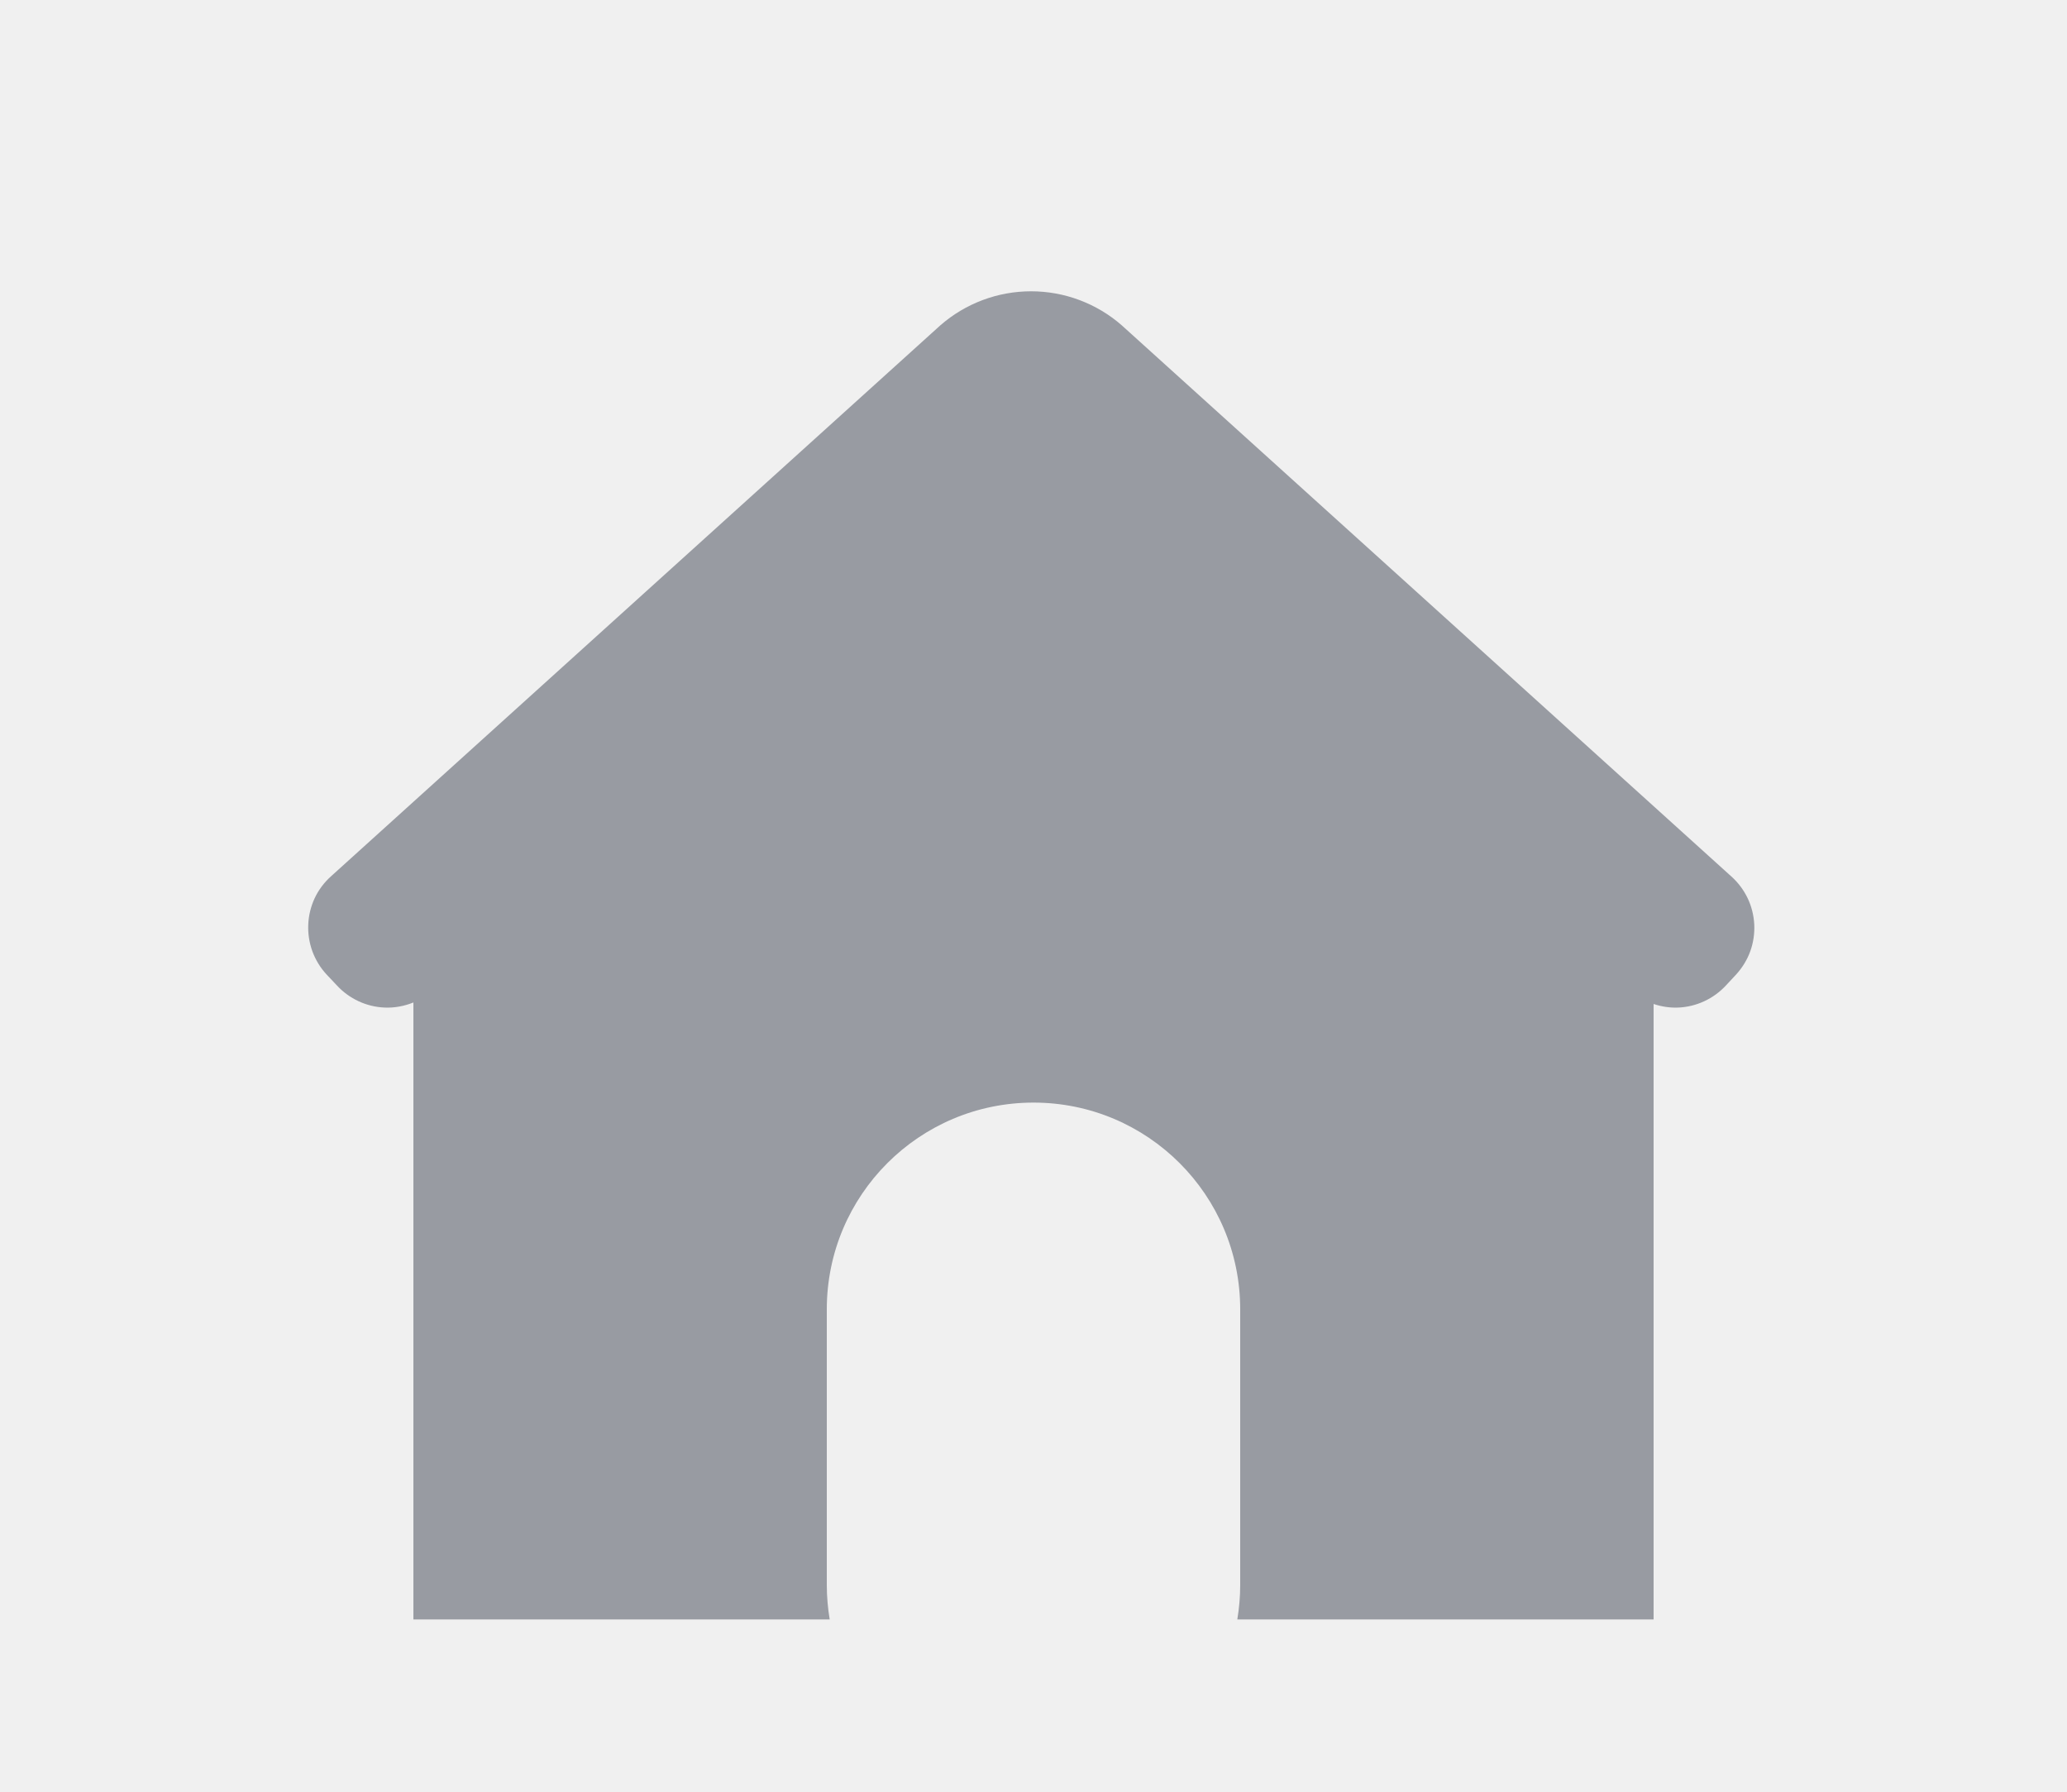
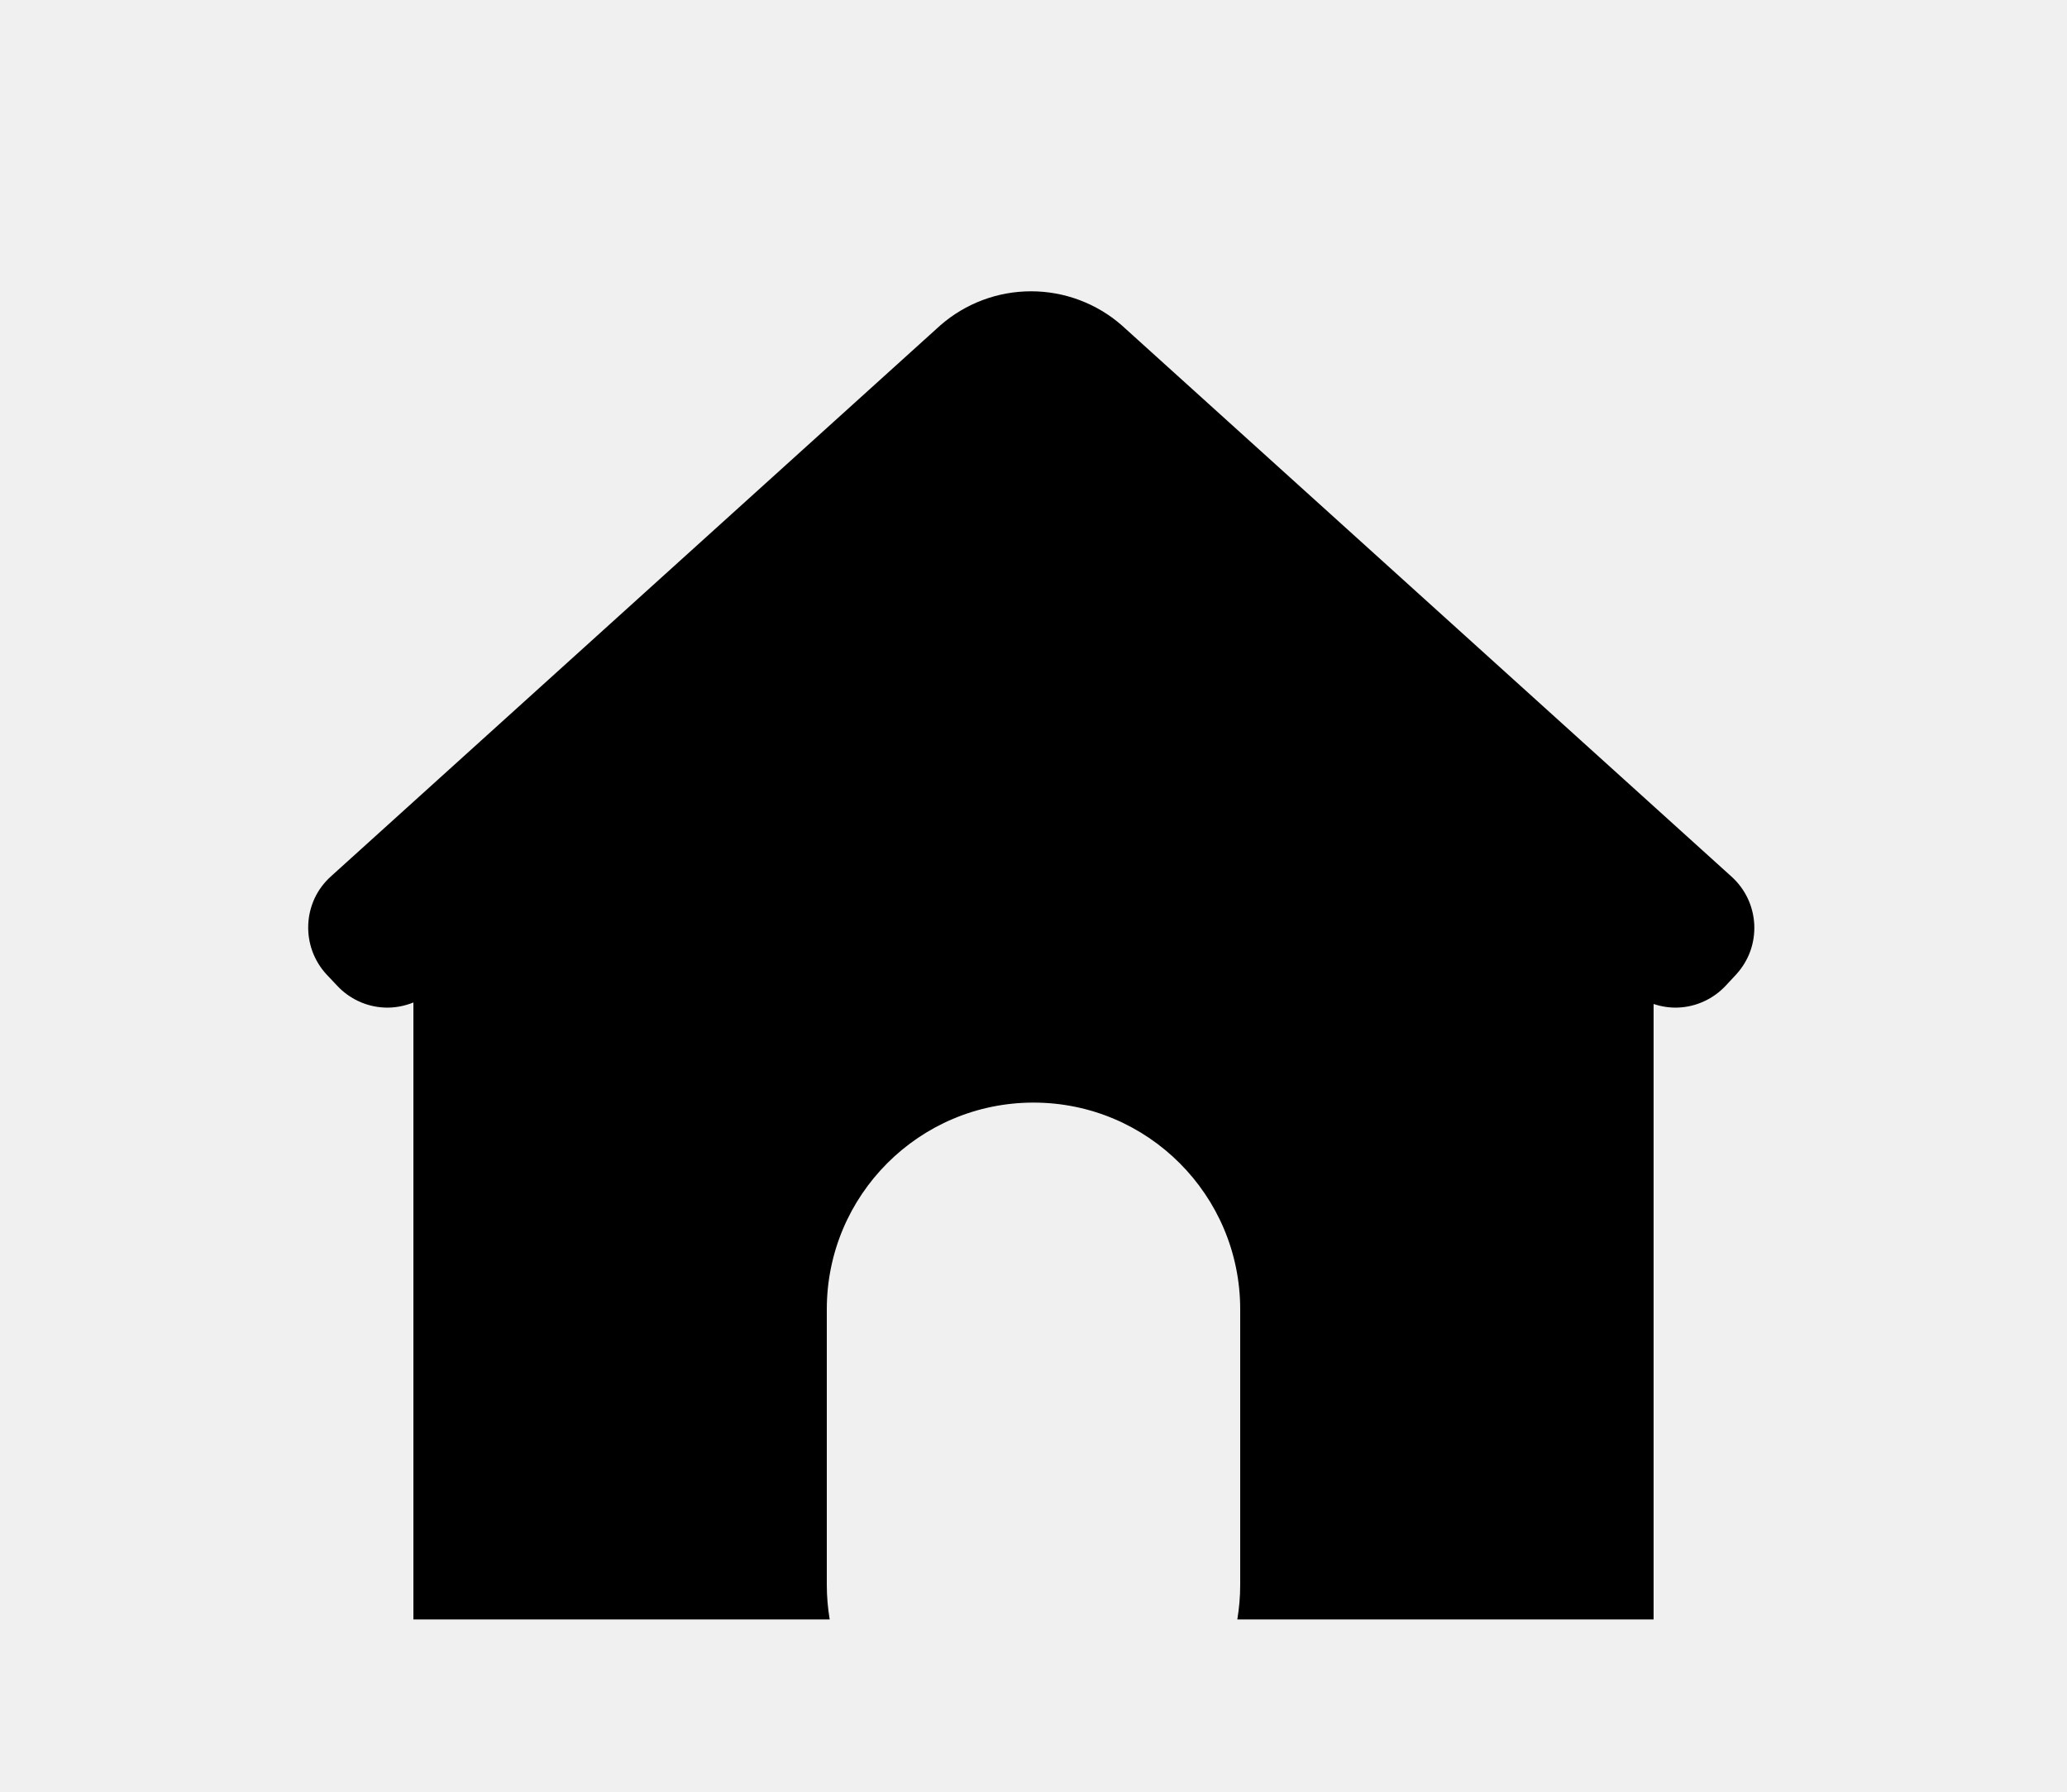
<svg xmlns="http://www.w3.org/2000/svg" width="30" height="26" viewBox="35 7 30 26" fill="none">
  <g clip-path="url(#clip0_541_725)">
-     <path d="M49.965 11.227C50.448 11.227 50.916 11.402 51.28 11.72L60.13 19.72C60.228 19.808 60.308 19.915 60.365 20.034C60.422 20.153 60.454 20.283 60.461 20.415C60.467 20.547 60.448 20.679 60.403 20.804C60.358 20.928 60.288 21.042 60.199 21.14L60.05 21.3C59.87 21.494 59.621 21.61 59.357 21.621C59.235 21.626 59.114 21.607 59 21.569V30.5H52.958C52.985 30.337 53 30.17 53 30V26C53 24.343 51.657 23 50 23C48.343 23 47 24.343 47 26V30C47 30.17 47.015 30.337 47.042 30.5H41V21.547C40.869 21.6 40.726 21.627 40.582 21.621C40.318 21.61 40.069 21.494 39.89 21.3L39.739 21.14C39.649 21.043 39.58 20.929 39.534 20.805C39.489 20.681 39.468 20.549 39.474 20.417C39.479 20.285 39.511 20.156 39.566 20.036C39.622 19.916 39.702 19.809 39.8 19.72L48.649 11.72C49.014 11.402 49.481 11.227 49.965 11.227Z" fill="#989BA2" />
-     <path d="M53.003 48.223H46.958V45.693H53.003V48.223ZM46.001 44.365H49.526V43.77C48.745 43.737 48.146 43.617 47.73 43.408C47.316 43.2 47.111 42.91 47.114 42.539C47.111 42.135 47.357 41.829 47.852 41.621C48.346 41.41 49.058 41.302 49.985 41.299C50.916 41.302 51.628 41.41 52.119 41.621C52.614 41.829 52.86 42.135 52.856 42.539C52.86 42.913 52.655 43.205 52.241 43.413C51.831 43.618 51.235 43.737 50.454 43.77V44.365H53.98V45.098H46.001V44.365ZM46.411 40.273H49.526V39.463H50.454V40.273H53.53V40.986H46.411V40.273ZM52.105 47.51V46.406H47.876V47.51H52.105ZM48.101 42.539C48.097 42.738 48.257 42.889 48.579 42.993C48.905 43.094 49.373 43.145 49.985 43.145C50.601 43.145 51.068 43.094 51.387 42.993C51.709 42.889 51.87 42.738 51.87 42.539C51.87 42.145 51.242 41.943 49.985 41.934C49.367 41.94 48.897 41.994 48.574 42.095C48.255 42.192 48.097 42.34 48.101 42.539Z" fill="#AEB0B6" />
-     <path d="M124.75 10.5C125.855 10.5 126.75 11.395 126.75 12.5V28.5C126.75 29.605 125.855 30.5 124.75 30.5H112.75C111.645 30.5 110.75 29.605 110.75 28.5V12.5C110.75 11.395 111.645 10.5 112.75 10.5H124.75Z" fill="#989BA2" />
+     <path d="M49.965 11.227C50.448 11.227 50.916 11.402 51.28 11.72L60.13 19.72C60.228 19.808 60.308 19.915 60.365 20.034C60.422 20.153 60.454 20.283 60.461 20.415C60.467 20.547 60.448 20.679 60.403 20.804C60.358 20.928 60.288 21.042 60.199 21.14L60.05 21.3C59.87 21.494 59.621 21.61 59.357 21.621C59.235 21.626 59.114 21.607 59 21.569V30.5H52.958C52.985 30.337 53 30.17 53 30V26C53 24.343 51.657 23 50 23C48.343 23 47 24.343 47 26V30C47 30.17 47.015 30.337 47.042 30.5H41V21.547C40.869 21.6 40.726 21.627 40.582 21.621C40.318 21.61 40.069 21.494 39.89 21.3L39.739 21.14C39.649 21.043 39.58 20.929 39.534 20.805C39.489 20.681 39.468 20.549 39.474 20.417C39.479 20.285 39.511 20.156 39.566 20.036C39.622 19.916 39.702 19.809 39.8 19.72L48.649 11.72C49.014 11.402 49.481 11.227 49.965 11.227Z" fill="currentColor" />
+     <path d="M53.003 48.223H46.958V45.693H53.003V48.223ZM46.001 44.365H49.526V43.77C48.745 43.737 48.146 43.617 47.73 43.408C47.316 43.2 47.111 42.91 47.114 42.539C47.111 42.135 47.357 41.829 47.852 41.621C48.346 41.41 49.058 41.302 49.985 41.299C50.916 41.302 51.628 41.41 52.119 41.621C52.614 41.829 52.86 42.135 52.856 42.539C52.86 42.913 52.655 43.205 52.241 43.413C51.831 43.618 51.235 43.737 50.454 43.77V44.365H53.98V45.098H46.001V44.365ZM46.411 40.273H49.526V39.463H50.454V40.273H53.53V40.986H46.411V40.273ZM52.105 47.51V46.406H47.876V47.51H52.105ZM48.101 42.539C48.097 42.738 48.257 42.889 48.579 42.993C48.905 43.094 49.373 43.145 49.985 43.145C50.601 43.145 51.068 43.094 51.387 42.993C51.709 42.889 51.87 42.738 51.87 42.539C51.87 42.145 51.242 41.943 49.985 41.934C49.367 41.94 48.897 41.994 48.574 42.095C48.255 42.192 48.097 42.34 48.101 42.539Z" fill="currentColor" />
+     <path d="M124.75 10.5C125.855 10.5 126.75 11.395 126.75 12.5V28.5C126.75 29.605 125.855 30.5 124.75 30.5H112.75C111.645 30.5 110.75 29.605 110.75 28.5V12.5C110.75 11.395 111.645 10.5 112.75 10.5H124.75Z" fill="currentColor" />
    <line x1="113.4" y1="26.85" x2="124.1" y2="26.85" stroke="white" stroke-width="1.3" stroke-linecap="round" />
    <line x1="113.4" y1="23.85" x2="124.1" y2="23.85" stroke="white" stroke-width="1.3" stroke-linecap="round" />
    <path d="M119.518 14.433L120.046 15.498C120.118 15.646 120.31 15.788 120.472 15.815L121.429 15.976C122.041 16.079 122.185 16.526 121.744 16.968L121 17.718C120.874 17.845 120.805 18.09 120.844 18.265L121.057 19.194C121.225 19.929 120.838 20.213 120.193 19.829L119.296 19.294C119.134 19.197 118.867 19.197 118.702 19.294L117.805 19.829C117.164 20.213 116.774 19.926 116.942 19.194L117.155 18.265C117.194 18.09 117.125 17.845 116.999 17.718L116.255 16.968C115.817 16.526 115.958 16.079 116.57 15.976L117.526 15.815C117.685 15.788 117.877 15.646 117.949 15.498L118.477 14.433C118.765 13.856 119.233 13.856 119.518 14.433Z" fill="white" />
-     <path d="M108.545 45.615H105.01V48.34H104.092V45.615H100.566V44.853H108.545V45.615ZM101.035 43.506C101.579 43.438 102.08 43.297 102.539 43.086C103.001 42.874 103.371 42.619 103.647 42.319C103.924 42.02 104.072 41.709 104.092 41.387H101.318V40.635H104.092V39.58H105.01V40.635H107.783V41.387H105.02C105.036 41.706 105.181 42.015 105.454 42.315C105.728 42.614 106.092 42.871 106.548 43.086C107.007 43.297 107.51 43.438 108.057 43.506L107.725 44.248C107.021 44.15 106.388 43.947 105.825 43.638C105.262 43.325 104.839 42.946 104.556 42.5C104.272 42.949 103.849 43.328 103.286 43.638C102.723 43.947 102.087 44.15 101.377 44.248L101.035 43.506ZM112.275 41.66C112.275 42.028 112.363 42.38 112.539 42.715C112.715 43.05 112.965 43.348 113.291 43.608C113.62 43.866 114.004 44.062 114.443 44.199L113.994 44.932C113.496 44.775 113.062 44.539 112.69 44.224C112.319 43.905 112.033 43.529 111.831 43.096C111.639 43.558 111.356 43.96 110.981 44.302C110.61 44.644 110.169 44.899 109.658 45.068L109.209 44.346C109.648 44.206 110.029 44.001 110.352 43.73C110.677 43.457 110.926 43.141 111.099 42.783C111.271 42.425 111.357 42.051 111.357 41.66V41.455H109.453V40.703H111.357V39.639H112.285V40.703H114.18V41.455H112.275V41.66ZM110.82 45.527H111.748V47.393H116.738V48.145H110.82V45.527ZM113.877 42.236H115.576V39.59H116.504V46.103H115.576V42.988H113.877V42.236ZM127.422 41.777H128.457V42.539H127.422V44.912H126.523V39.58H127.422V41.777ZM120.498 40.205H121.26V41.494H122.139V40.205H122.9V44.258H120.498V40.205ZM122.139 43.516V42.236H121.26V43.516H122.139ZM121.504 46.69C121.504 46.351 121.623 46.061 121.86 45.82C122.101 45.576 122.446 45.391 122.896 45.264C123.345 45.133 123.877 45.068 124.492 45.068C125.107 45.068 125.64 45.133 126.089 45.264C126.538 45.391 126.883 45.576 127.124 45.82C127.368 46.061 127.49 46.351 127.49 46.69C127.49 47.028 127.368 47.319 127.124 47.563C126.883 47.808 126.538 47.993 126.089 48.12C125.64 48.247 125.107 48.31 124.492 48.31C123.877 48.31 123.345 48.247 122.896 48.12C122.446 47.993 122.101 47.808 121.86 47.563C121.623 47.323 121.504 47.031 121.504 46.69ZM122.451 46.69C122.445 46.973 122.62 47.194 122.979 47.353C123.337 47.513 123.841 47.594 124.492 47.598C125.14 47.594 125.645 47.513 126.006 47.353C126.367 47.194 126.549 46.973 126.553 46.69C126.549 46.403 126.367 46.182 126.006 46.025C125.648 45.869 125.143 45.791 124.492 45.791C123.838 45.791 123.333 45.869 122.979 46.025C122.624 46.182 122.448 46.403 122.451 46.69ZM123.398 40.205H124.17V41.494H125.039V40.205H125.811V44.258H123.398V40.205ZM125.039 43.516V42.236H124.17V43.516H125.039ZM132.178 40.977C132.178 41.338 132.267 41.685 132.446 42.017C132.625 42.349 132.881 42.642 133.213 42.895C133.545 43.146 133.932 43.337 134.375 43.467L133.906 44.19C133.402 44.033 132.961 43.797 132.583 43.481C132.205 43.162 131.916 42.786 131.714 42.353C131.515 42.819 131.226 43.224 130.845 43.569C130.464 43.914 130.013 44.173 129.492 44.346L129.023 43.613C129.469 43.477 129.858 43.275 130.19 43.008C130.526 42.738 130.785 42.427 130.967 42.075C131.149 41.724 131.24 41.357 131.24 40.977V40.879H129.277V40.127H134.102V40.879H132.178V40.977ZM130.469 44.727H131.377V45.703H135.273V44.727H136.191V48.223H130.469V44.727ZM135.273 47.471V46.435H131.377V47.471H135.273ZM135.264 39.58H136.191V44.316H135.264V39.58Z" fill="#AEB0B6" />
-     <path d="M195 18.364C195 24.091 187.5 30.5 187.5 30.5C187.5 30.5 180 24.091 180 18.364C180 16.411 180.79 14.538 182.197 13.157C183.603 11.776 185.511 11 187.5 11C189.489 11 191.397 11.776 192.803 13.157C194.21 14.538 195 16.411 195 18.364Z" fill="#989BA2" />
+     <path d="M108.545 45.615H105.01V48.34H104.092V45.615H100.566V44.853H108.545V45.615ZM101.035 43.506C101.579 43.438 102.08 43.297 102.539 43.086C103.001 42.874 103.371 42.619 103.647 42.319C103.924 42.02 104.072 41.709 104.092 41.387H101.318V40.635H104.092V39.58H105.01V40.635H107.783V41.387H105.02C105.036 41.706 105.181 42.015 105.454 42.315C105.728 42.614 106.092 42.871 106.548 43.086C107.007 43.297 107.51 43.438 108.057 43.506L107.725 44.248C107.021 44.15 106.388 43.947 105.825 43.638C105.262 43.325 104.839 42.946 104.556 42.5C104.272 42.949 103.849 43.328 103.286 43.638C102.723 43.947 102.087 44.15 101.377 44.248L101.035 43.506ZM112.275 41.66C112.275 42.028 112.363 42.38 112.539 42.715C112.715 43.05 112.965 43.348 113.291 43.608C113.62 43.866 114.004 44.062 114.443 44.199L113.994 44.932C113.496 44.775 113.062 44.539 112.69 44.224C112.319 43.905 112.033 43.529 111.831 43.096C111.639 43.558 111.356 43.96 110.981 44.302C110.61 44.644 110.169 44.899 109.658 45.068L109.209 44.346C109.648 44.206 110.029 44.001 110.352 43.73C110.677 43.457 110.926 43.141 111.099 42.783C111.271 42.425 111.357 42.051 111.357 41.66V41.455H109.453V40.703H111.357V39.639H112.285V40.703H114.18V41.455H112.275V41.66ZM110.82 45.527H111.748V47.393H116.738V48.145H110.82V45.527ZM113.877 42.236H115.576V39.59H116.504V46.103H115.576V42.988H113.877V42.236ZM127.422 41.777H128.457V42.539H127.422V44.912H126.523V39.58H127.422V41.777ZM120.498 40.205H121.26V41.494H122.139V40.205H122.9V44.258H120.498V40.205ZM122.139 43.516V42.236H121.26V43.516H122.139ZM121.504 46.69C121.504 46.351 121.623 46.061 121.86 45.82C122.101 45.576 122.446 45.391 122.896 45.264C123.345 45.133 123.877 45.068 124.492 45.068C125.107 45.068 125.64 45.133 126.089 45.264C126.538 45.391 126.883 45.576 127.124 45.82C127.368 46.061 127.49 46.351 127.49 46.69C127.49 47.028 127.368 47.319 127.124 47.563C126.883 47.808 126.538 47.993 126.089 48.12C125.64 48.247 125.107 48.31 124.492 48.31C123.877 48.31 123.345 48.247 122.896 48.12C122.446 47.993 122.101 47.808 121.86 47.563C121.623 47.323 121.504 47.031 121.504 46.69ZM122.451 46.69C122.445 46.973 122.62 47.194 122.979 47.353C123.337 47.513 123.841 47.594 124.492 47.598C125.14 47.594 125.645 47.513 126.006 47.353C126.367 47.194 126.549 46.973 126.553 46.69C126.549 46.403 126.367 46.182 126.006 46.025C125.648 45.869 125.143 45.791 124.492 45.791C123.838 45.791 123.333 45.869 122.979 46.025C122.624 46.182 122.448 46.403 122.451 46.69ZM123.398 40.205H124.17V41.494H125.039V40.205H125.811V44.258H123.398V40.205ZM125.039 43.516V42.236H124.17V43.516H125.039ZM132.178 40.977C132.178 41.338 132.267 41.685 132.446 42.017C132.625 42.349 132.881 42.642 133.213 42.895C133.545 43.146 133.932 43.337 134.375 43.467L133.906 44.19C133.402 44.033 132.961 43.797 132.583 43.481C132.205 43.162 131.916 42.786 131.714 42.353C131.515 42.819 131.226 43.224 130.845 43.569C130.464 43.914 130.013 44.173 129.492 44.346L129.023 43.613C129.469 43.477 129.858 43.275 130.19 43.008C130.526 42.738 130.785 42.427 130.967 42.075C131.149 41.724 131.24 41.357 131.24 40.977V40.879H129.277V40.127H134.102V40.879H132.178V40.977ZM130.469 44.727H131.377V45.703H135.273V44.727H136.191V48.223H130.469V44.727ZM135.273 47.471V46.435H131.377V47.471H135.273ZM135.264 39.58H136.191V44.316H135.264V39.58Z" fill="currentColor" />
+     <path d="M195 18.364C195 24.091 187.5 30.5 187.5 30.5C187.5 30.5 180 24.091 180 18.364C180 16.411 180.79 14.538 182.197 13.157C183.603 11.776 185.511 11 187.5 11C189.489 11 191.397 11.776 192.803 13.157C194.21 14.538 195 16.411 195 18.364Z" fill="currentColor" />
    <path d="M187.5 20.818C188.881 20.818 190 19.719 190 18.364C190 17.008 188.881 15.909 187.5 15.909C186.119 15.909 185 17.008 185 18.364C185 19.719 186.119 20.818 187.5 20.818Z" fill="white" />
-     <path d="M176.445 41.777H177.48V42.539H176.445V44.912H175.547V39.58H176.445V41.777ZM169.521 40.205H170.283V41.494H171.162V40.205H171.924V44.258H169.521V40.205ZM171.162 43.516V42.236H170.283V43.516H171.162ZM170.527 46.69C170.527 46.351 170.646 46.061 170.884 45.82C171.125 45.576 171.47 45.391 171.919 45.264C172.368 45.133 172.9 45.068 173.516 45.068C174.131 45.068 174.663 45.133 175.112 45.264C175.562 45.391 175.907 45.576 176.147 45.82C176.392 46.061 176.514 46.351 176.514 46.69C176.514 47.028 176.392 47.319 176.147 47.563C175.907 47.808 175.562 47.993 175.112 48.12C174.663 48.247 174.131 48.31 173.516 48.31C172.9 48.31 172.368 48.247 171.919 48.12C171.47 47.993 171.125 47.808 170.884 47.563C170.646 47.323 170.527 47.031 170.527 46.69ZM171.475 46.69C171.468 46.973 171.644 47.194 172.002 47.353C172.36 47.513 172.865 47.594 173.516 47.598C174.163 47.594 174.668 47.513 175.029 47.353C175.391 47.194 175.573 46.973 175.576 46.69C175.573 46.403 175.391 46.182 175.029 46.025C174.671 45.869 174.167 45.791 173.516 45.791C172.861 45.791 172.357 45.869 172.002 46.025C171.647 46.182 171.471 46.403 171.475 46.69ZM172.422 40.205H173.193V41.494H174.062V40.205H174.834V44.258H172.422V40.205ZM174.062 43.516V42.236H173.193V43.516H174.062ZM181.201 40.977C181.201 41.338 181.291 41.685 181.47 42.017C181.649 42.349 181.904 42.642 182.236 42.895C182.568 43.146 182.956 43.337 183.398 43.467L182.93 44.19C182.425 44.033 181.984 43.797 181.606 43.481C181.229 43.162 180.939 42.786 180.737 42.353C180.539 42.819 180.249 43.224 179.868 43.569C179.487 43.914 179.036 44.173 178.516 44.346L178.047 43.613C178.493 43.477 178.882 43.275 179.214 43.008C179.549 42.738 179.808 42.427 179.99 42.075C180.173 41.724 180.264 41.357 180.264 40.977V40.879H178.301V40.127H183.125V40.879H181.201V40.977ZM179.492 44.727H180.4V45.703H184.297V44.727H185.215V48.223H179.492V44.727ZM184.297 47.471V46.435H180.4V47.471H184.297ZM184.287 39.58H185.215V44.316H184.287V39.58ZM192.109 41.387C192.109 41.719 192.194 42.038 192.363 42.344C192.536 42.65 192.782 42.922 193.101 43.159C193.423 43.394 193.802 43.571 194.238 43.691L193.818 44.404C193.317 44.261 192.881 44.045 192.51 43.755C192.142 43.462 191.859 43.115 191.66 42.715C191.465 43.154 191.18 43.535 190.806 43.857C190.431 44.176 189.987 44.414 189.473 44.57L189.023 43.838C189.463 43.714 189.845 43.529 190.171 43.281C190.5 43.034 190.752 42.747 190.928 42.422C191.104 42.093 191.191 41.748 191.191 41.387V41.289H189.287V40.547H191.191V39.541H192.119V40.547H194.014V41.289H192.109V41.387ZM189.893 47.578C190.378 47.51 190.819 47.389 191.216 47.217C191.613 47.044 191.935 46.836 192.183 46.592C192.433 46.348 192.586 46.087 192.642 45.81H190.244V45.068H196.055V45.81H193.662C193.714 46.081 193.866 46.34 194.116 46.587C194.37 46.831 194.696 47.041 195.093 47.217C195.493 47.393 195.934 47.516 196.416 47.588L196.074 48.301C195.407 48.197 194.814 48 194.297 47.71C193.783 47.42 193.398 47.069 193.145 46.655C192.894 47.069 192.513 47.419 192.002 47.705C191.491 47.992 190.902 48.187 190.234 48.291L189.893 47.578ZM194.99 39.58H195.918V41.68H197.188V42.451H195.918V44.629H194.99V39.58ZM204.961 48.33H204.023V39.58H204.961V48.33ZM197.773 45.986C198.919 45.44 199.79 44.774 200.386 43.989C200.981 43.205 201.325 42.295 201.416 41.26H198.193V40.518H202.354C202.354 41.872 202.03 43.075 201.382 44.126C200.737 45.177 199.697 46.048 198.262 46.738L197.773 45.986Z" fill="#AEB0B6" />
-     <path d="M247 12H265H247Z" fill="#989BA2" />
-     <path d="M247 12H265" stroke="#989BA2" stroke-width="1.7" stroke-linecap="round" stroke-linejoin="round" />
-     <path d="M249 12V22.389C249 24.589 249.402 24.307 251.266 25.439L254.079 27.148C255.015 27.716 255.483 28 256 28C256.517 28 256.985 27.716 257.921 27.148L260.734 25.439C262.598 24.307 263 24.589 263 22.389V12" fill="#989BA2" />
-     <path d="M249 12V22.389C249 24.589 249.402 24.307 251.266 25.439L254.079 27.148C255.015 27.716 255.483 28 256 28C256.517 28 256.985 27.716 257.921 27.148L260.734 25.439C262.598 24.307 263 24.589 263 22.389V12" stroke="#989BA2" stroke-width="1.729" stroke-linecap="round" stroke-linejoin="round" />
+     <path d="M176.445 41.777H177.48V42.539H176.445V44.912H175.547V39.58H176.445V41.777ZM169.521 40.205H170.283V41.494H171.162V40.205H171.924V44.258H169.521V40.205ZM171.162 43.516V42.236H170.283V43.516H171.162ZM170.527 46.69C170.527 46.351 170.646 46.061 170.884 45.82C171.125 45.576 171.47 45.391 171.919 45.264C172.368 45.133 172.9 45.068 173.516 45.068C174.131 45.068 174.663 45.133 175.112 45.264C175.562 45.391 175.907 45.576 176.147 45.82C176.392 46.061 176.514 46.351 176.514 46.69C176.514 47.028 176.392 47.319 176.147 47.563C175.907 47.808 175.562 47.993 175.112 48.12C174.663 48.247 174.131 48.31 173.516 48.31C172.9 48.31 172.368 48.247 171.919 48.12C171.47 47.993 171.125 47.808 170.884 47.563C170.646 47.323 170.527 47.031 170.527 46.69ZM171.475 46.69C171.468 46.973 171.644 47.194 172.002 47.353C172.36 47.513 172.865 47.594 173.516 47.598C174.163 47.594 174.668 47.513 175.029 47.353C175.391 47.194 175.573 46.973 175.576 46.69C175.573 46.403 175.391 46.182 175.029 46.025C174.671 45.869 174.167 45.791 173.516 45.791C172.861 45.791 172.357 45.869 172.002 46.025C171.647 46.182 171.471 46.403 171.475 46.69ZM172.422 40.205H173.193V41.494H174.062V40.205H174.834V44.258H172.422V40.205ZM174.062 43.516V42.236H173.193V43.516H174.062ZM181.201 40.977C181.201 41.338 181.291 41.685 181.47 42.017C181.649 42.349 181.904 42.642 182.236 42.895C182.568 43.146 182.956 43.337 183.398 43.467L182.93 44.19C182.425 44.033 181.984 43.797 181.606 43.481C181.229 43.162 180.939 42.786 180.737 42.353C180.539 42.819 180.249 43.224 179.868 43.569C179.487 43.914 179.036 44.173 178.516 44.346L178.047 43.613C178.493 43.477 178.882 43.275 179.214 43.008C179.549 42.738 179.808 42.427 179.99 42.075C180.173 41.724 180.264 41.357 180.264 40.977V40.879H178.301V40.127H183.125V40.879H181.201V40.977ZM179.492 44.727H180.4V45.703H184.297V44.727H185.215V48.223H179.492V44.727ZM184.297 47.471V46.435H180.4V47.471H184.297ZM184.287 39.58H185.215V44.316H184.287V39.58ZM192.109 41.387C192.109 41.719 192.194 42.038 192.363 42.344C192.536 42.65 192.782 42.922 193.101 43.159C193.423 43.394 193.802 43.571 194.238 43.691L193.818 44.404C193.317 44.261 192.881 44.045 192.51 43.755C192.142 43.462 191.859 43.115 191.66 42.715C191.465 43.154 191.18 43.535 190.806 43.857C190.431 44.176 189.987 44.414 189.473 44.57L189.023 43.838C189.463 43.714 189.845 43.529 190.171 43.281C190.5 43.034 190.752 42.747 190.928 42.422C191.104 42.093 191.191 41.748 191.191 41.387V41.289H189.287V40.547H191.191V39.541H192.119V40.547H194.014V41.289H192.109V41.387ZM189.893 47.578C190.378 47.51 190.819 47.389 191.216 47.217C191.613 47.044 191.935 46.836 192.183 46.592C192.433 46.348 192.586 46.087 192.642 45.81H190.244V45.068H196.055V45.81H193.662C193.714 46.081 193.866 46.34 194.116 46.587C194.37 46.831 194.696 47.041 195.093 47.217C195.493 47.393 195.934 47.516 196.416 47.588L196.074 48.301C195.407 48.197 194.814 48 194.297 47.71C193.783 47.42 193.398 47.069 193.145 46.655C192.894 47.069 192.513 47.419 192.002 47.705C191.491 47.992 190.902 48.187 190.234 48.291L189.893 47.578ZM194.99 39.58H195.918V41.68H197.188V42.451H195.918V44.629H194.99V39.58ZM204.961 48.33H204.023V39.58H204.961V48.33ZM197.773 45.986C198.919 45.44 199.79 44.774 200.386 43.989C200.981 43.205 201.325 42.295 201.416 41.26H198.193V40.518H202.354C202.354 41.872 202.03 43.075 201.382 44.126C200.737 45.177 199.697 46.048 198.262 46.738L197.773 45.986Z" fill="currentColor" />
+     <path d="M247 12H265H247Z" fill="currentColor" />
+     <path d="M247 12H265" stroke="currentColor" stroke-width="1.7" stroke-linecap="round" stroke-linejoin="round" />
+     <path d="M249 12V22.389C249 24.589 249.402 24.307 251.266 25.439L254.079 27.148C255.015 27.716 255.483 28 256 28C256.517 28 256.985 27.716 257.921 27.148L260.734 25.439C262.598 24.307 263 24.589 263 22.389V12" fill="currentColor" />
+     <path d="M249 12V22.389C249 24.589 249.402 24.307 251.266 25.439L254.079 27.148C255.015 27.716 255.483 28 256 28C256.517 28 256.985 27.716 257.921 27.148L260.734 25.439C262.598 24.307 263 24.589 263 22.389V12" stroke="currentColor" stroke-width="1.729" stroke-linecap="round" stroke-linejoin="round" />
    <path d="M256.518 16.433L257.046 17.498C257.118 17.646 257.31 17.788 257.472 17.815L258.429 17.976C259.041 18.079 259.185 18.526 258.744 18.968L258 19.718C257.874 19.845 257.805 20.09 257.844 20.265L258.057 21.194C258.225 21.929 257.838 22.213 257.193 21.829L256.296 21.294C256.134 21.197 255.867 21.197 255.702 21.294L254.805 21.829C254.164 22.213 253.774 21.926 253.942 21.194L254.155 20.265C254.194 20.09 254.125 19.845 253.999 19.718L253.255 18.968C252.817 18.526 252.958 18.079 253.57 17.976L254.526 17.815C254.685 17.788 254.877 17.646 254.949 17.498L255.477 16.433C255.765 15.856 256.233 15.856 256.518 16.433Z" fill="white" />
-     <path d="M242.051 40.107C242.669 40.107 243.224 40.205 243.716 40.4C244.207 40.596 244.591 40.869 244.868 41.221C245.145 41.569 245.283 41.973 245.283 42.432C245.283 42.861 245.166 43.244 244.932 43.579C244.697 43.911 244.37 44.178 243.95 44.38C243.534 44.578 243.053 44.7 242.51 44.746V46.465H246.074V47.236H238.066V46.465H241.592V44.746C241.051 44.7 240.571 44.578 240.151 44.38C239.735 44.178 239.409 43.91 239.175 43.574C238.944 43.239 238.828 42.858 238.828 42.432C238.828 41.976 238.966 41.572 239.243 41.221C239.52 40.869 239.902 40.596 240.391 40.4C240.879 40.205 241.432 40.107 242.051 40.107ZM239.727 42.432C239.727 42.754 239.826 43.035 240.024 43.276C240.223 43.517 240.498 43.703 240.85 43.833C241.201 43.963 241.602 44.03 242.051 44.033C242.503 44.03 242.905 43.963 243.257 43.833C243.608 43.703 243.883 43.517 244.082 43.276C244.284 43.035 244.385 42.754 244.385 42.432C244.385 42.119 244.284 41.844 244.082 41.606C243.883 41.369 243.607 41.187 243.252 41.06C242.9 40.929 242.5 40.866 242.051 40.869C241.605 40.866 241.204 40.929 240.85 41.06C240.498 41.187 240.223 41.37 240.024 41.611C239.826 41.849 239.727 42.122 239.727 42.432ZM253.77 42.324H247.764V39.707H248.672V41.572H253.77V42.324ZM246.699 43.096H254.707V43.838H246.699V43.096ZM247.676 44.541H253.701V46.68H248.623V47.49H254.004V48.223H247.695V45.996H252.783V45.264H247.676V44.541ZM258.203 40.205C258.659 40.205 259.067 40.293 259.429 40.469C259.79 40.641 260.073 40.887 260.278 41.206C260.483 41.522 260.586 41.882 260.586 42.285C260.586 42.689 260.483 43.05 260.278 43.369C260.073 43.685 259.79 43.932 259.429 44.111C259.067 44.287 258.659 44.375 258.203 44.375C257.747 44.375 257.337 44.287 256.973 44.111C256.611 43.932 256.328 43.685 256.123 43.369C255.921 43.05 255.82 42.689 255.82 42.285C255.82 41.882 255.921 41.522 256.123 41.206C256.328 40.89 256.611 40.645 256.973 40.469C257.337 40.293 257.747 40.205 258.203 40.205ZM255.4 45.693C256.501 45.693 257.516 45.675 258.447 45.64C259.378 45.604 260.267 45.524 261.113 45.4L261.182 46.074C260.309 46.243 259.422 46.351 258.521 46.397C257.622 46.442 256.621 46.465 255.518 46.465L255.4 45.693ZM256.738 42.285C256.735 42.539 256.795 42.764 256.919 42.959C257.046 43.151 257.22 43.301 257.441 43.408C257.666 43.512 257.92 43.565 258.203 43.565C258.486 43.565 258.739 43.512 258.96 43.408C259.185 43.301 259.36 43.151 259.487 42.959C259.614 42.764 259.678 42.539 259.678 42.285C259.678 42.035 259.614 41.813 259.487 41.621C259.36 41.426 259.185 41.274 258.96 41.167C258.735 41.06 258.483 41.006 258.203 41.006C257.92 41.006 257.666 41.06 257.441 41.167C257.22 41.274 257.046 41.426 256.919 41.621C256.795 41.813 256.735 42.035 256.738 42.285ZM261.66 39.58H262.588V48.35H261.66V39.58ZM273.564 41.777H274.6V42.539H273.564V44.912H272.666V39.58H273.564V41.777ZM266.641 40.205H267.402V41.494H268.281V40.205H269.043V44.258H266.641V40.205ZM268.281 43.516V42.236H267.402V43.516H268.281ZM267.646 46.69C267.646 46.351 267.765 46.061 268.003 45.82C268.244 45.576 268.589 45.391 269.038 45.264C269.487 45.133 270.02 45.068 270.635 45.068C271.25 45.068 271.782 45.133 272.231 45.264C272.681 45.391 273.026 45.576 273.267 45.82C273.511 46.061 273.633 46.351 273.633 46.69C273.633 47.028 273.511 47.319 273.267 47.563C273.026 47.808 272.681 47.993 272.231 48.12C271.782 48.247 271.25 48.31 270.635 48.31C270.02 48.31 269.487 48.247 269.038 48.12C268.589 47.993 268.244 47.808 268.003 47.563C267.765 47.323 267.646 47.031 267.646 46.69ZM268.594 46.69C268.587 46.973 268.763 47.194 269.121 47.353C269.479 47.513 269.984 47.594 270.635 47.598C271.283 47.594 271.787 47.513 272.148 47.353C272.51 47.194 272.692 46.973 272.695 46.69C272.692 46.403 272.51 46.182 272.148 46.025C271.79 45.869 271.286 45.791 270.635 45.791C269.98 45.791 269.476 45.869 269.121 46.025C268.766 46.182 268.59 46.403 268.594 46.69ZM269.541 40.205H270.312V41.494H271.182V40.205H271.953V44.258H269.541V40.205ZM271.182 43.516V42.236H270.312V43.516H271.182Z" fill="#AEB0B6" />
-     <path d="M329.202 13L332.546 16.344L321.693 27.187L318 27.499L318.359 23.853L329.202 13Z" fill="#989BA2" />
-     <path d="M331.273 17.621L327.93 14.277L329.942 12.275C330.118 12.099 330.358 12 330.607 12C330.857 12 331.096 12.099 331.273 12.275L333.276 14.277C333.364 14.365 333.435 14.469 333.482 14.584C333.53 14.7 333.555 14.823 333.555 14.948C333.555 15.072 333.53 15.196 333.482 15.311C333.435 15.426 333.364 15.53 333.276 15.618L331.273 17.621Z" fill="#989BA2" />
-     <path fill-rule="evenodd" clip-rule="evenodd" d="M316 29.35C316 28.881 316.448 28.5 317 28.5H333C333.552 28.5 334 28.881 334 29.35C334 29.82 333.552 30.2 333 30.2H317C316.448 30.2 316 29.82 316 29.35Z" fill="#989BA2" />
-     <path d="M314.99 43.779H313.633V48.32H312.705V39.58H313.633V43.018H314.99V43.779ZM307.148 40.43H308.066V45.352C309.404 45.345 310.7 45.215 311.953 44.961L312.061 45.742C311.351 45.882 310.653 45.981 309.966 46.04C309.279 46.099 308.581 46.126 307.871 46.123H307.148V40.43ZM318.311 40.205C318.766 40.205 319.175 40.293 319.536 40.469C319.897 40.641 320.181 40.887 320.386 41.206C320.591 41.522 320.693 41.882 320.693 42.285C320.693 42.689 320.591 43.05 320.386 43.369C320.181 43.685 319.897 43.932 319.536 44.111C319.175 44.287 318.766 44.375 318.311 44.375C317.855 44.375 317.445 44.287 317.08 44.111C316.719 43.932 316.436 43.685 316.23 43.369C316.029 43.05 315.928 42.689 315.928 42.285C315.928 41.882 316.029 41.522 316.23 41.206C316.436 40.89 316.719 40.645 317.08 40.469C317.445 40.293 317.855 40.205 318.311 40.205ZM315.508 45.693C316.608 45.693 317.624 45.675 318.555 45.64C319.486 45.604 320.374 45.524 321.221 45.4L321.289 46.074C320.417 46.243 319.53 46.351 318.628 46.397C317.729 46.442 316.729 46.465 315.625 46.465L315.508 45.693ZM316.846 42.285C316.842 42.539 316.903 42.764 317.026 42.959C317.153 43.151 317.327 43.301 317.549 43.408C317.773 43.512 318.027 43.565 318.311 43.565C318.594 43.565 318.846 43.512 319.067 43.408C319.292 43.301 319.468 43.151 319.595 42.959C319.722 42.764 319.785 42.539 319.785 42.285C319.785 42.035 319.722 41.813 319.595 41.621C319.468 41.426 319.292 41.274 319.067 41.167C318.843 41.06 318.59 41.006 318.311 41.006C318.027 41.006 317.773 41.06 317.549 41.167C317.327 41.274 317.153 41.426 317.026 41.621C316.903 41.813 316.842 42.035 316.846 42.285ZM321.768 39.58H322.695V48.35H321.768V39.58ZM333.818 48.33H332.881V39.58H333.818V48.33ZM326.631 45.986C327.777 45.44 328.647 44.774 329.243 43.989C329.839 43.205 330.182 42.295 330.273 41.26H327.051V40.518H331.211C331.211 41.872 330.887 43.075 330.239 44.126C329.595 45.177 328.555 46.048 327.119 46.738L326.631 45.986ZM343.184 45.107H335.176V44.355H338.721V43.525H336.201V41.299H341.25V40.518H336.182V39.785H342.178V41.982H337.119V42.803H342.354V43.525H339.639V44.355H343.184V45.107ZM336.074 45.723H342.227V48.262H341.289V46.465H336.074V45.723Z" fill="#AEB0B6" />
+     <path d="M242.051 40.107C242.669 40.107 243.224 40.205 243.716 40.4C244.207 40.596 244.591 40.869 244.868 41.221C245.145 41.569 245.283 41.973 245.283 42.432C245.283 42.861 245.166 43.244 244.932 43.579C244.697 43.911 244.37 44.178 243.95 44.38C243.534 44.578 243.053 44.7 242.51 44.746V46.465H246.074V47.236H238.066V46.465H241.592V44.746C241.051 44.7 240.571 44.578 240.151 44.38C239.735 44.178 239.409 43.91 239.175 43.574C238.944 43.239 238.828 42.858 238.828 42.432C238.828 41.976 238.966 41.572 239.243 41.221C239.52 40.869 239.902 40.596 240.391 40.4C240.879 40.205 241.432 40.107 242.051 40.107ZM239.727 42.432C239.727 42.754 239.826 43.035 240.024 43.276C240.223 43.517 240.498 43.703 240.85 43.833C241.201 43.963 241.602 44.03 242.051 44.033C242.503 44.03 242.905 43.963 243.257 43.833C243.608 43.703 243.883 43.517 244.082 43.276C244.284 43.035 244.385 42.754 244.385 42.432C244.385 42.119 244.284 41.844 244.082 41.606C243.883 41.369 243.607 41.187 243.252 41.06C242.9 40.929 242.5 40.866 242.051 40.869C241.605 40.866 241.204 40.929 240.85 41.06C240.498 41.187 240.223 41.37 240.024 41.611C239.826 41.849 239.727 42.122 239.727 42.432ZM253.77 42.324H247.764V39.707H248.672V41.572H253.77V42.324ZM246.699 43.096H254.707V43.838H246.699V43.096ZM247.676 44.541H253.701V46.68H248.623V47.49H254.004V48.223H247.695V45.996H252.783V45.264H247.676V44.541ZM258.203 40.205C258.659 40.205 259.067 40.293 259.429 40.469C259.79 40.641 260.073 40.887 260.278 41.206C260.483 41.522 260.586 41.882 260.586 42.285C260.586 42.689 260.483 43.05 260.278 43.369C260.073 43.685 259.79 43.932 259.429 44.111C259.067 44.287 258.659 44.375 258.203 44.375C257.747 44.375 257.337 44.287 256.973 44.111C256.611 43.932 256.328 43.685 256.123 43.369C255.921 43.05 255.82 42.689 255.82 42.285C255.82 41.882 255.921 41.522 256.123 41.206C256.328 40.89 256.611 40.645 256.973 40.469C257.337 40.293 257.747 40.205 258.203 40.205ZM255.4 45.693C256.501 45.693 257.516 45.675 258.447 45.64C259.378 45.604 260.267 45.524 261.113 45.4L261.182 46.074C260.309 46.243 259.422 46.351 258.521 46.397C257.622 46.442 256.621 46.465 255.518 46.465L255.4 45.693ZM256.738 42.285C256.735 42.539 256.795 42.764 256.919 42.959C257.046 43.151 257.22 43.301 257.441 43.408C257.666 43.512 257.92 43.565 258.203 43.565C258.486 43.565 258.739 43.512 258.96 43.408C259.185 43.301 259.36 43.151 259.487 42.959C259.614 42.764 259.678 42.539 259.678 42.285C259.678 42.035 259.614 41.813 259.487 41.621C259.36 41.426 259.185 41.274 258.96 41.167C258.735 41.06 258.483 41.006 258.203 41.006C257.92 41.006 257.666 41.06 257.441 41.167C257.22 41.274 257.046 41.426 256.919 41.621C256.795 41.813 256.735 42.035 256.738 42.285ZM261.66 39.58H262.588V48.35H261.66V39.58ZM273.564 41.777H274.6V42.539H273.564V44.912H272.666V39.58H273.564V41.777ZM266.641 40.205H267.402V41.494H268.281V40.205H269.043V44.258H266.641V40.205ZM268.281 43.516V42.236H267.402V43.516H268.281ZM267.646 46.69C267.646 46.351 267.765 46.061 268.003 45.82C268.244 45.576 268.589 45.391 269.038 45.264C269.487 45.133 270.02 45.068 270.635 45.068C271.25 45.068 271.782 45.133 272.231 45.264C272.681 45.391 273.026 45.576 273.267 45.82C273.511 46.061 273.633 46.351 273.633 46.69C273.633 47.028 273.511 47.319 273.267 47.563C273.026 47.808 272.681 47.993 272.231 48.12C271.782 48.247 271.25 48.31 270.635 48.31C270.02 48.31 269.487 48.247 269.038 48.12C268.589 47.993 268.244 47.808 268.003 47.563C267.765 47.323 267.646 47.031 267.646 46.69ZM268.594 46.69C268.587 46.973 268.763 47.194 269.121 47.353C269.479 47.513 269.984 47.594 270.635 47.598C271.283 47.594 271.787 47.513 272.148 47.353C272.51 47.194 272.692 46.973 272.695 46.69C272.692 46.403 272.51 46.182 272.148 46.025C271.79 45.869 271.286 45.791 270.635 45.791C269.98 45.791 269.476 45.869 269.121 46.025C268.766 46.182 268.59 46.403 268.594 46.69ZM269.541 40.205H270.312V41.494H271.182V40.205H271.953V44.258H269.541V40.205ZM271.182 43.516V42.236H270.312V43.516H271.182Z" fill="currentColor" />
+     <path d="M329.202 13L332.546 16.344L321.693 27.187L318 27.499L318.359 23.853L329.202 13Z" fill="currentColor" />
+     <path d="M331.273 17.621L327.93 14.277L329.942 12.275C330.118 12.099 330.358 12 330.607 12C330.857 12 331.096 12.099 331.273 12.275L333.276 14.277C333.364 14.365 333.435 14.469 333.482 14.584C333.53 14.7 333.555 14.823 333.555 14.948C333.555 15.072 333.53 15.196 333.482 15.311C333.435 15.426 333.364 15.53 333.276 15.618L331.273 17.621Z" fill="currentColor" />
+     <path fill-rule="evenodd" clip-rule="evenodd" d="M316 29.35C316 28.881 316.448 28.5 317 28.5H333C333.552 28.5 334 28.881 334 29.35C334 29.82 333.552 30.2 333 30.2H317C316.448 30.2 316 29.82 316 29.35Z" fill="currentColor" />
+     <path d="M314.99 43.779H313.633V48.32H312.705V39.58H313.633V43.018H314.99V43.779ZM307.148 40.43H308.066V45.352C309.404 45.345 310.7 45.215 311.953 44.961L312.061 45.742C311.351 45.882 310.653 45.981 309.966 46.04C309.279 46.099 308.581 46.126 307.871 46.123H307.148V40.43ZM318.311 40.205C318.766 40.205 319.175 40.293 319.536 40.469C319.897 40.641 320.181 40.887 320.386 41.206C320.591 41.522 320.693 41.882 320.693 42.285C320.693 42.689 320.591 43.05 320.386 43.369C320.181 43.685 319.897 43.932 319.536 44.111C319.175 44.287 318.766 44.375 318.311 44.375C317.855 44.375 317.445 44.287 317.08 44.111C316.719 43.932 316.436 43.685 316.23 43.369C316.029 43.05 315.928 42.689 315.928 42.285C315.928 41.882 316.029 41.522 316.23 41.206C316.436 40.89 316.719 40.645 317.08 40.469C317.445 40.293 317.855 40.205 318.311 40.205ZM315.508 45.693C316.608 45.693 317.624 45.675 318.555 45.64C319.486 45.604 320.374 45.524 321.221 45.4L321.289 46.074C320.417 46.243 319.53 46.351 318.628 46.397C317.729 46.442 316.729 46.465 315.625 46.465L315.508 45.693ZM316.846 42.285C316.842 42.539 316.903 42.764 317.026 42.959C317.153 43.151 317.327 43.301 317.549 43.408C317.773 43.512 318.027 43.565 318.311 43.565C318.594 43.565 318.846 43.512 319.067 43.408C319.292 43.301 319.468 43.151 319.595 42.959C319.722 42.764 319.785 42.539 319.785 42.285C319.785 42.035 319.722 41.813 319.595 41.621C319.468 41.426 319.292 41.274 319.067 41.167C318.843 41.06 318.59 41.006 318.311 41.006C318.027 41.006 317.773 41.06 317.549 41.167C317.327 41.274 317.153 41.426 317.026 41.621C316.903 41.813 316.842 42.035 316.846 42.285ZM321.768 39.58H322.695V48.35H321.768V39.58ZM333.818 48.33H332.881V39.58H333.818V48.33ZM326.631 45.986C327.777 45.44 328.647 44.774 329.243 43.989C329.839 43.205 330.182 42.295 330.273 41.26H327.051V40.518H331.211C331.211 41.872 330.887 43.075 330.239 44.126C329.595 45.177 328.555 46.048 327.119 46.738L326.631 45.986ZM343.184 45.107H335.176V44.355H338.721V43.525H336.201V41.299H341.25V40.518H336.182V39.785H342.178V41.982H337.119V42.803H342.354V43.525H339.639V44.355H343.184V45.107ZM336.074 45.723H342.227V48.262H341.289V46.465H336.074V45.723Z" fill="currentColor" />
  </g>
  <defs>
    <clipPath id="clip0_541_725">
      <rect width="375" height="60" fill="white" />
    </clipPath>
  </defs>
</svg>
